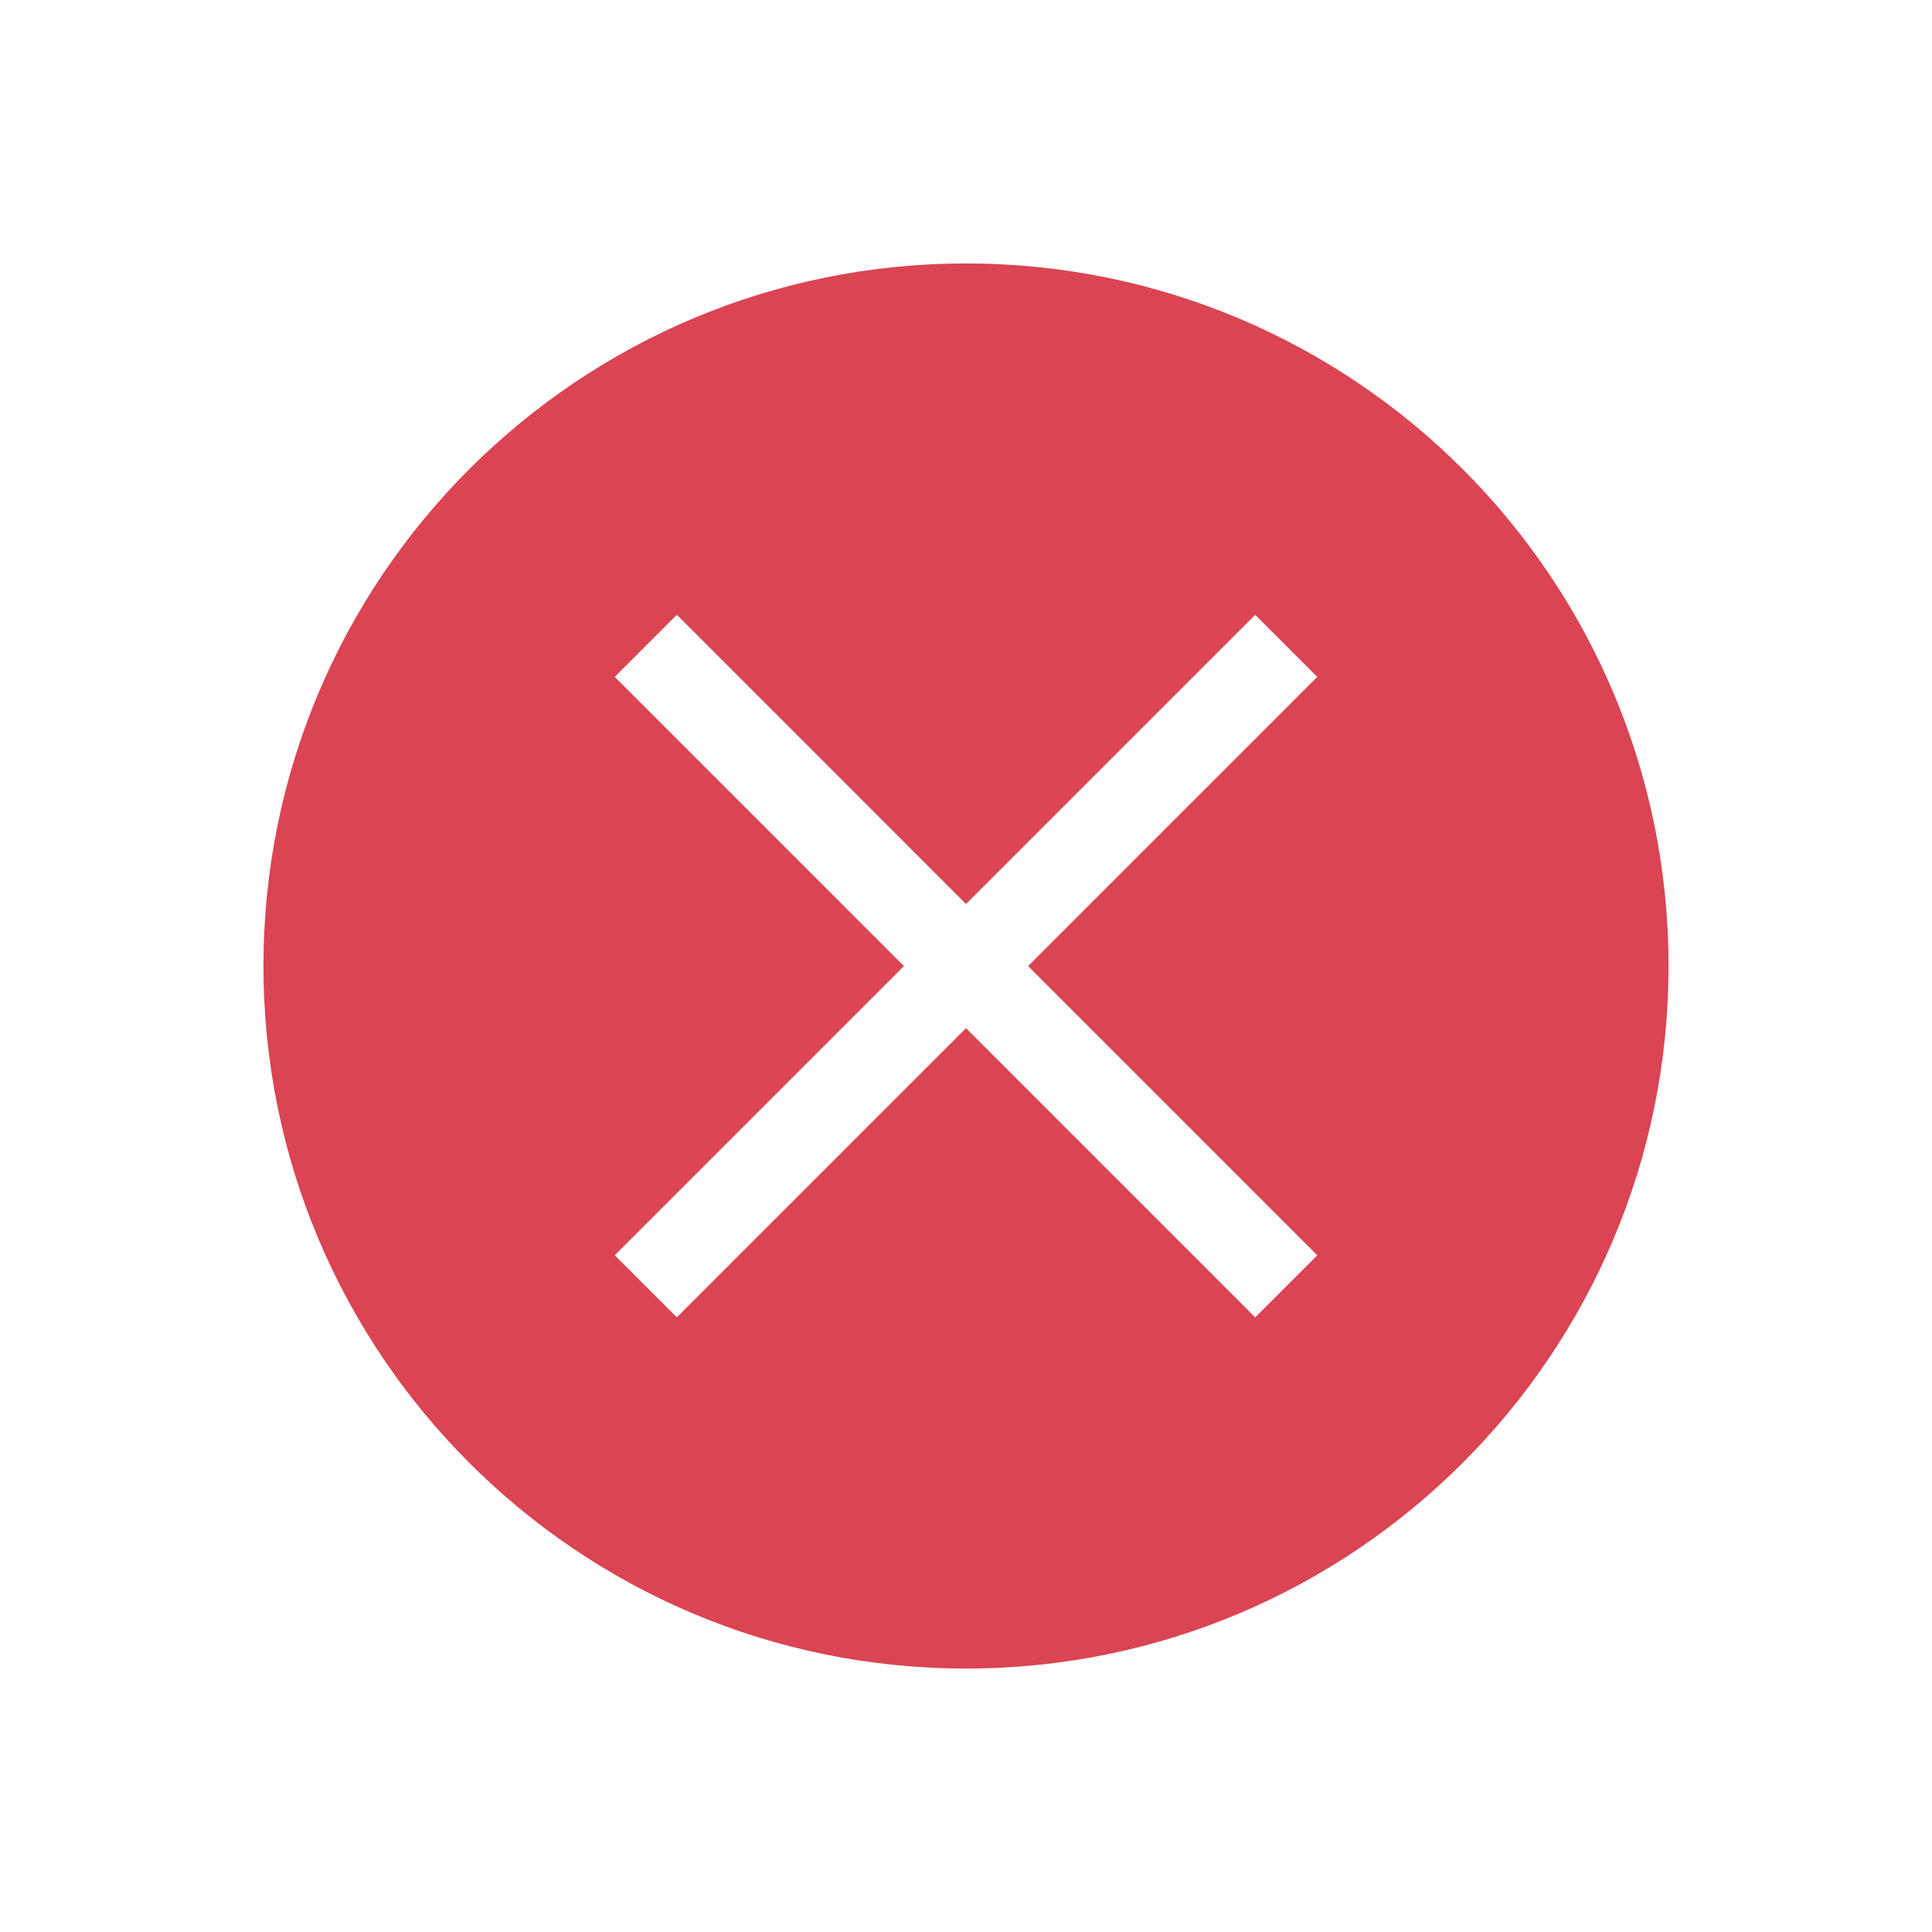
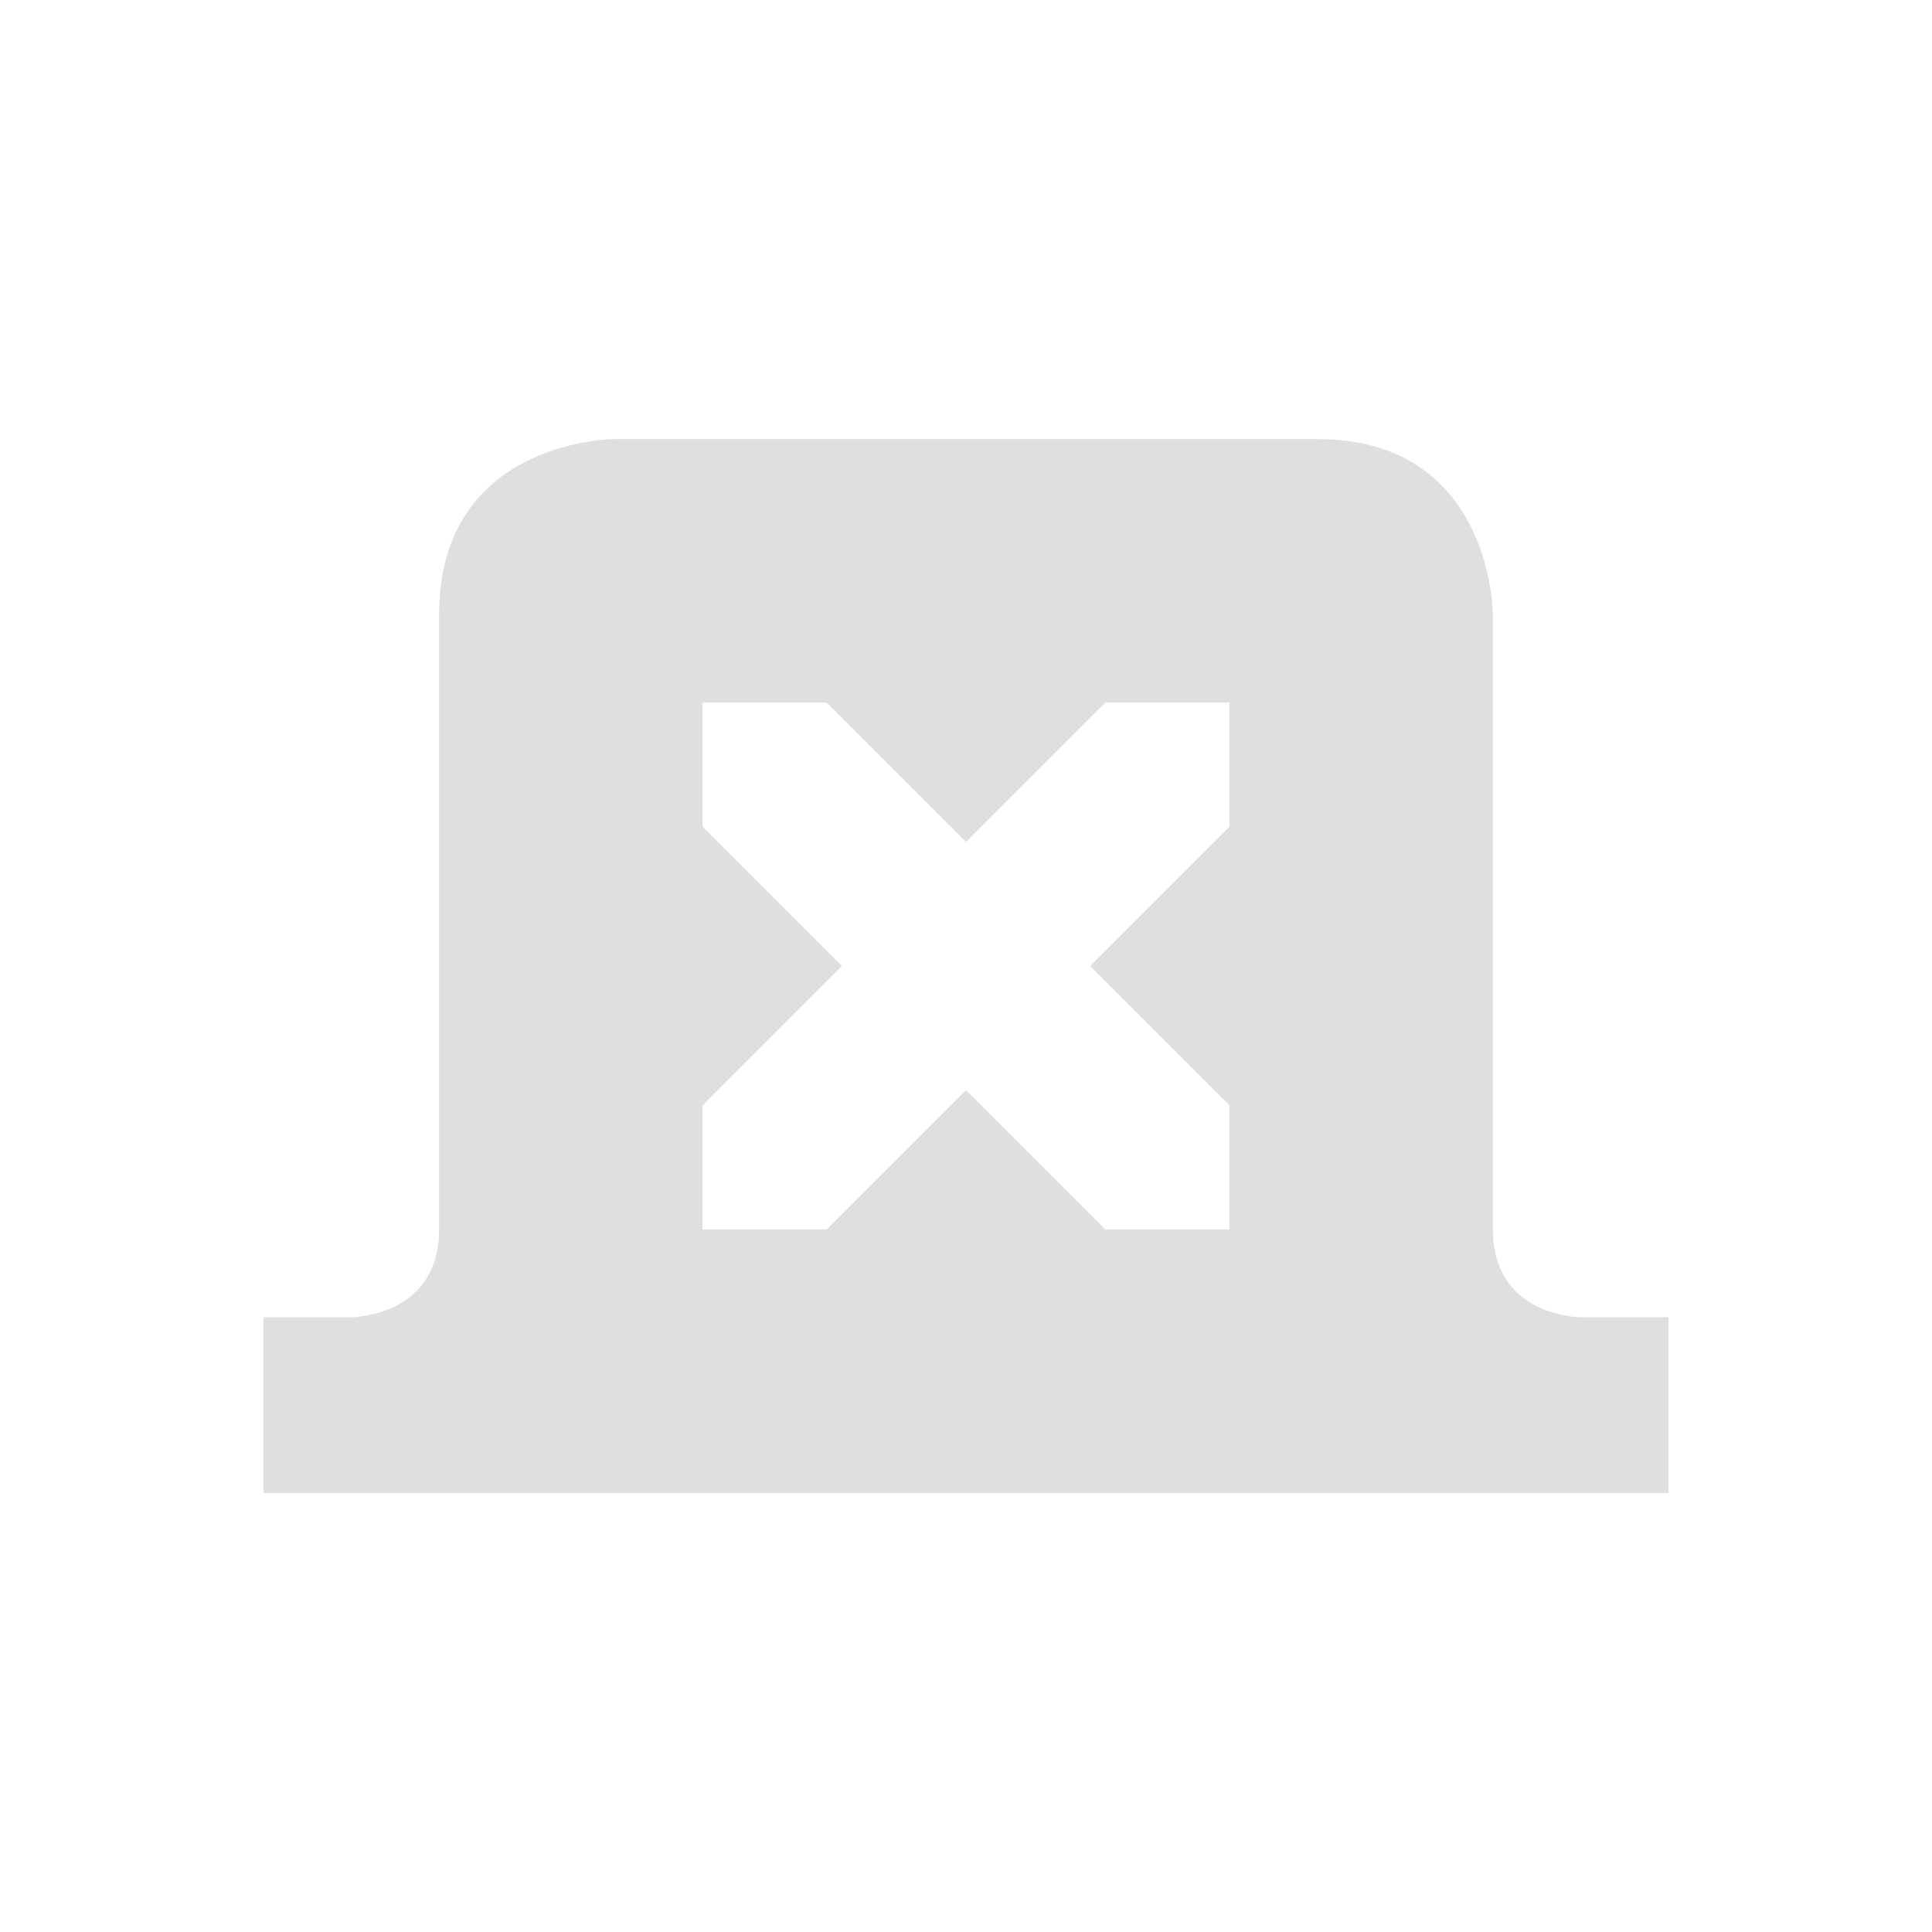
- <svg xmlns="http://www.w3.org/2000/svg" viewBox="0 0 22 22">
-   <style type="text/css" id="current-color-scheme">
-         .ColorScheme-NegativeText {
-             color:#da4453;
-         }
-     </style>
-   <path d="M11 3a8 8 0 0 0-8 8 8 8 0 0 0 8 8 8 8 0 0 0 8-8 8 8 0 0 0-8-8M7.707 7L11 10.294l3.293-3.293.707.707-3.293 3.293L15 14.294l-.707.707L11 11.708l-3.293 3.293L7 14.294l3.293-3.293L7 7.708l.707-.707" class="ColorScheme-NegativeText" fill="currentColor" />
+ <svg xmlns="http://www.w3.org/2000/svg" width="22" height="22" version="1.1">
+   <defs>
+     <style id="current-color-scheme" type="text/css">
+    .ColorScheme-Text { color:#dfdfdf; } .ColorScheme-Highlight { color:#4285f4; }
+   </style>
+   </defs>
+   <g transform="translate(3,3)">
+     <path style="fill:currentColor" class="ColorScheme-Text" d="M 4 2 C 4 2 2 2 2 4 L 2 11 C 2 12 1 12 1 12 L 0 12 L 0 14 L 16 14 L 16 12 L 15 12 C 15 12 14 12 14 11 L 14 4 C 14 4 14 2 12 2 L 4 2 z M 5 5 L 6.414 5 L 8 6.586 L 9.586 5 L 11 5 L 11 6.414 L 9.414 8 L 11 9.586 L 11 11 L 9.586 11 L 8 9.414 L 6.414 11 L 5 11 L 5 9.586 L 6.586 8 L 5 6.414 L 5 5 z" />
+   </g>
</svg>
